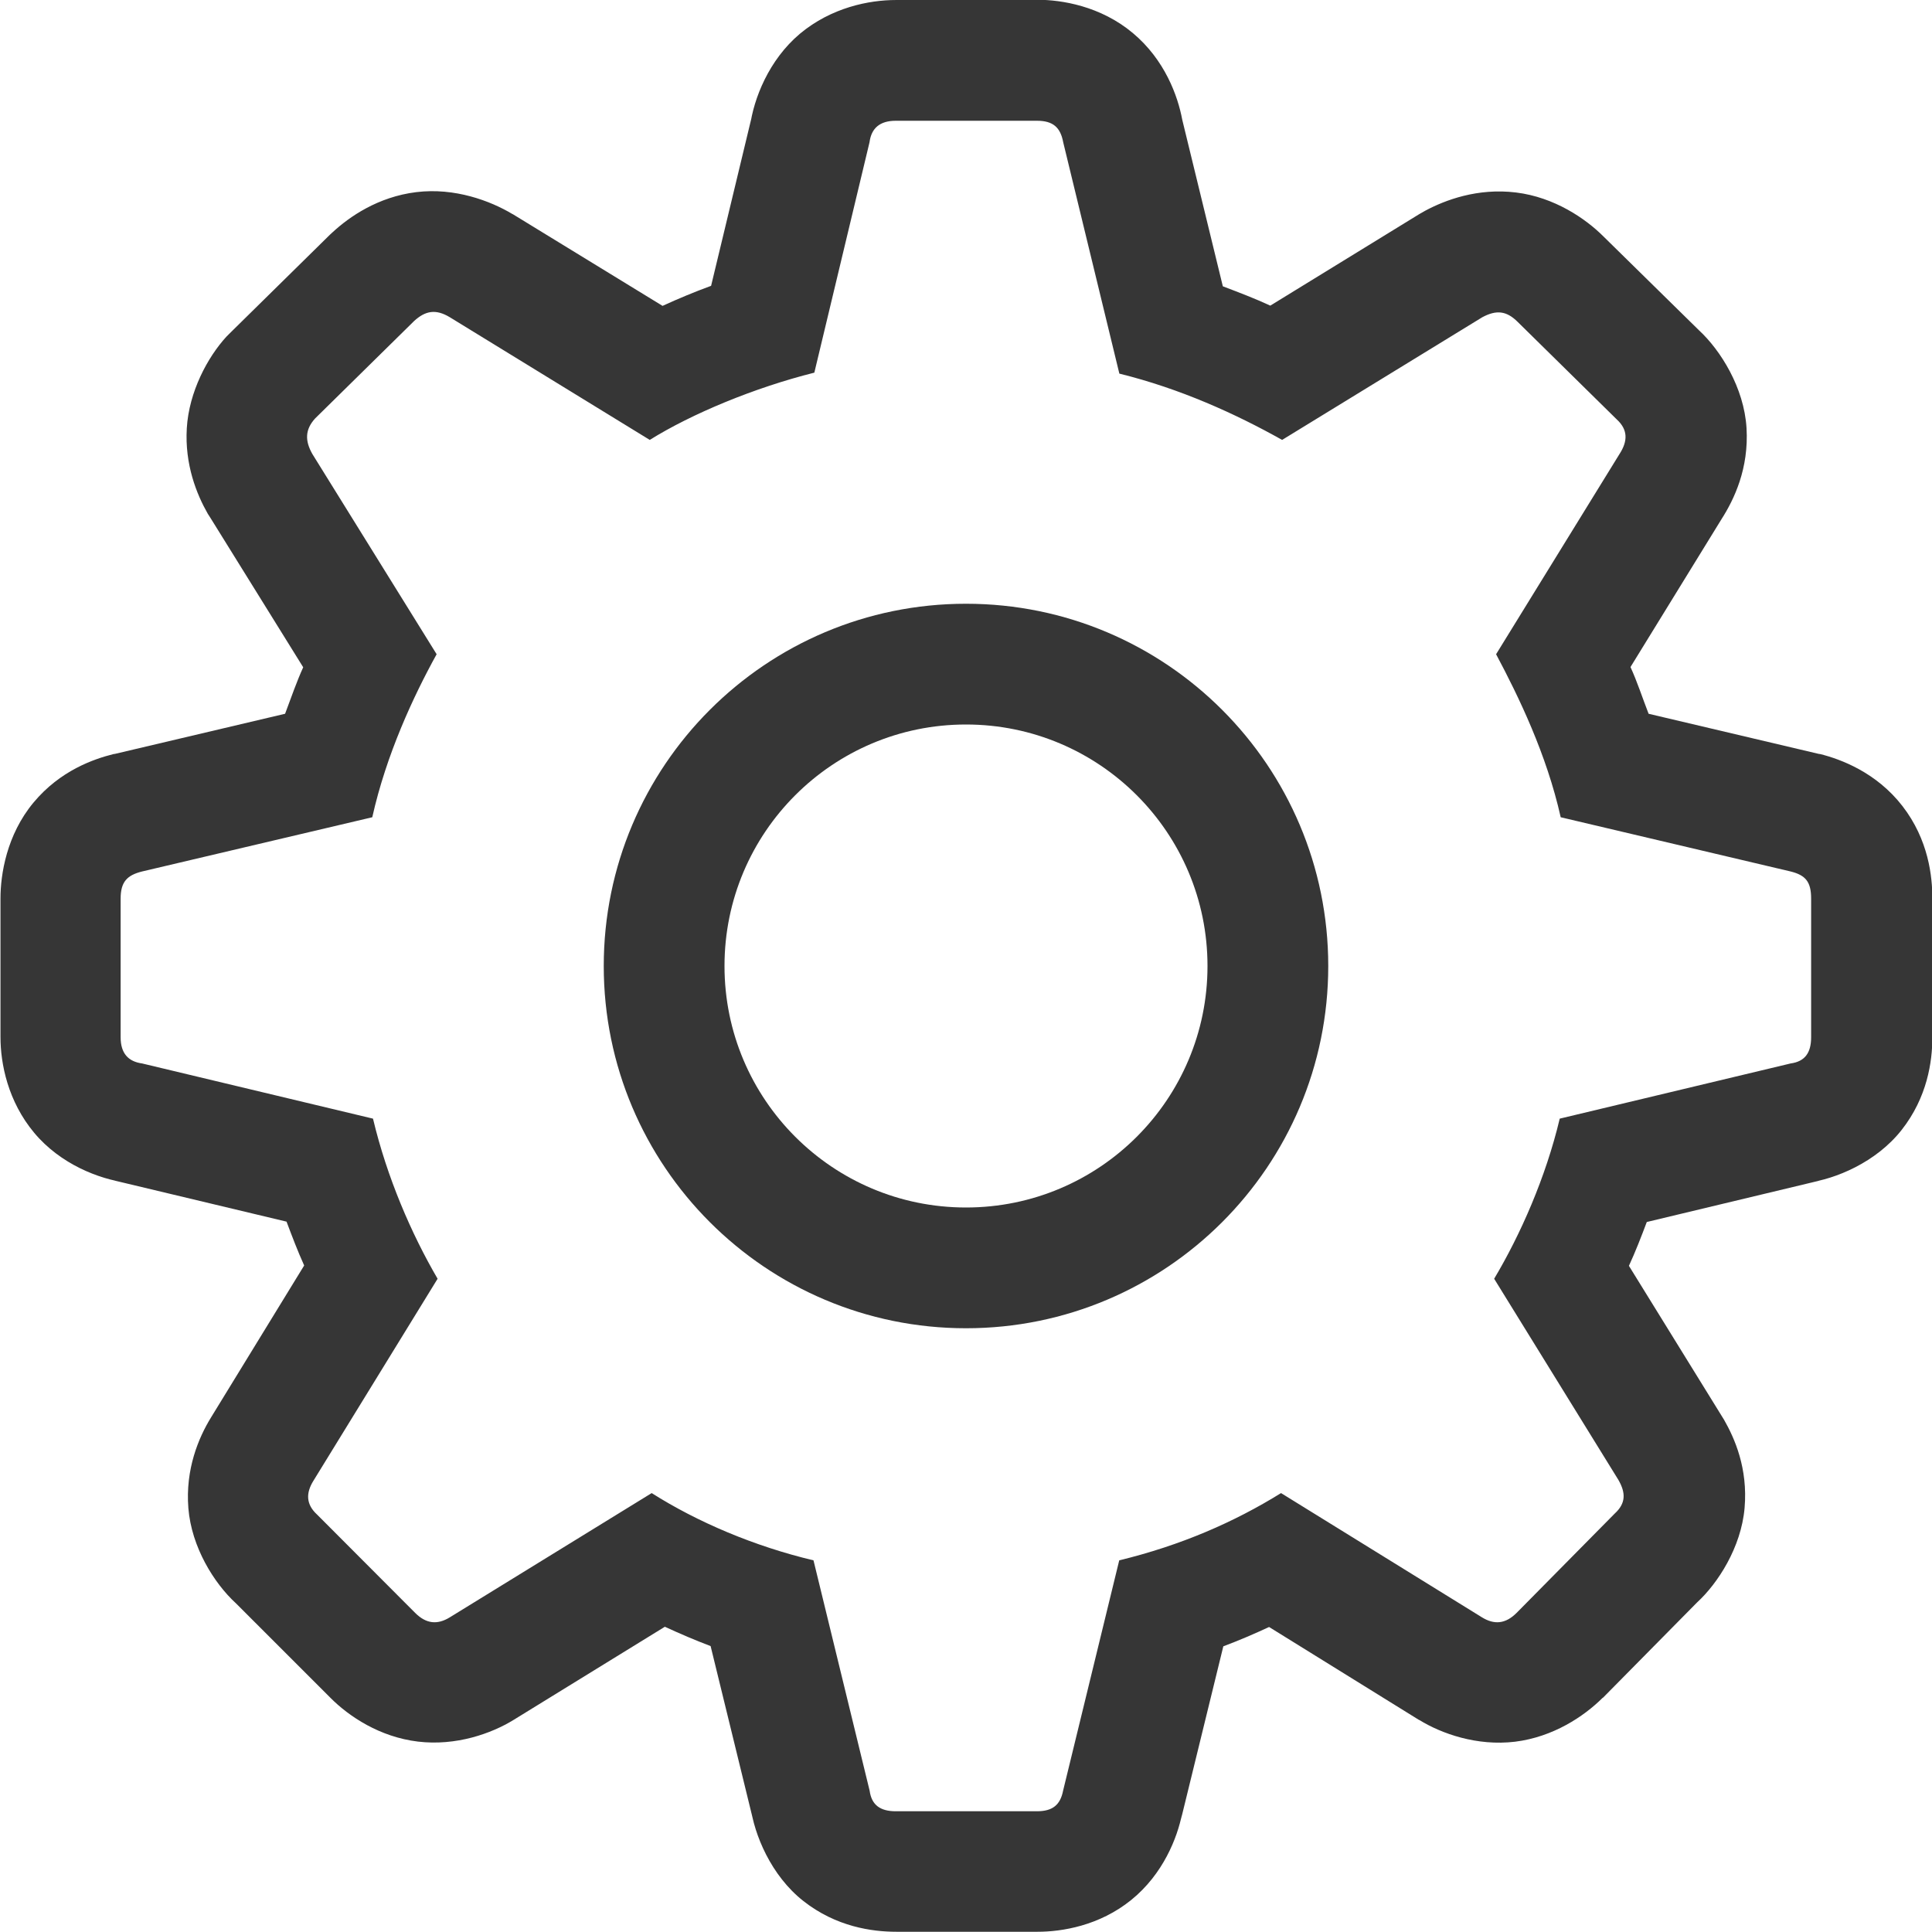
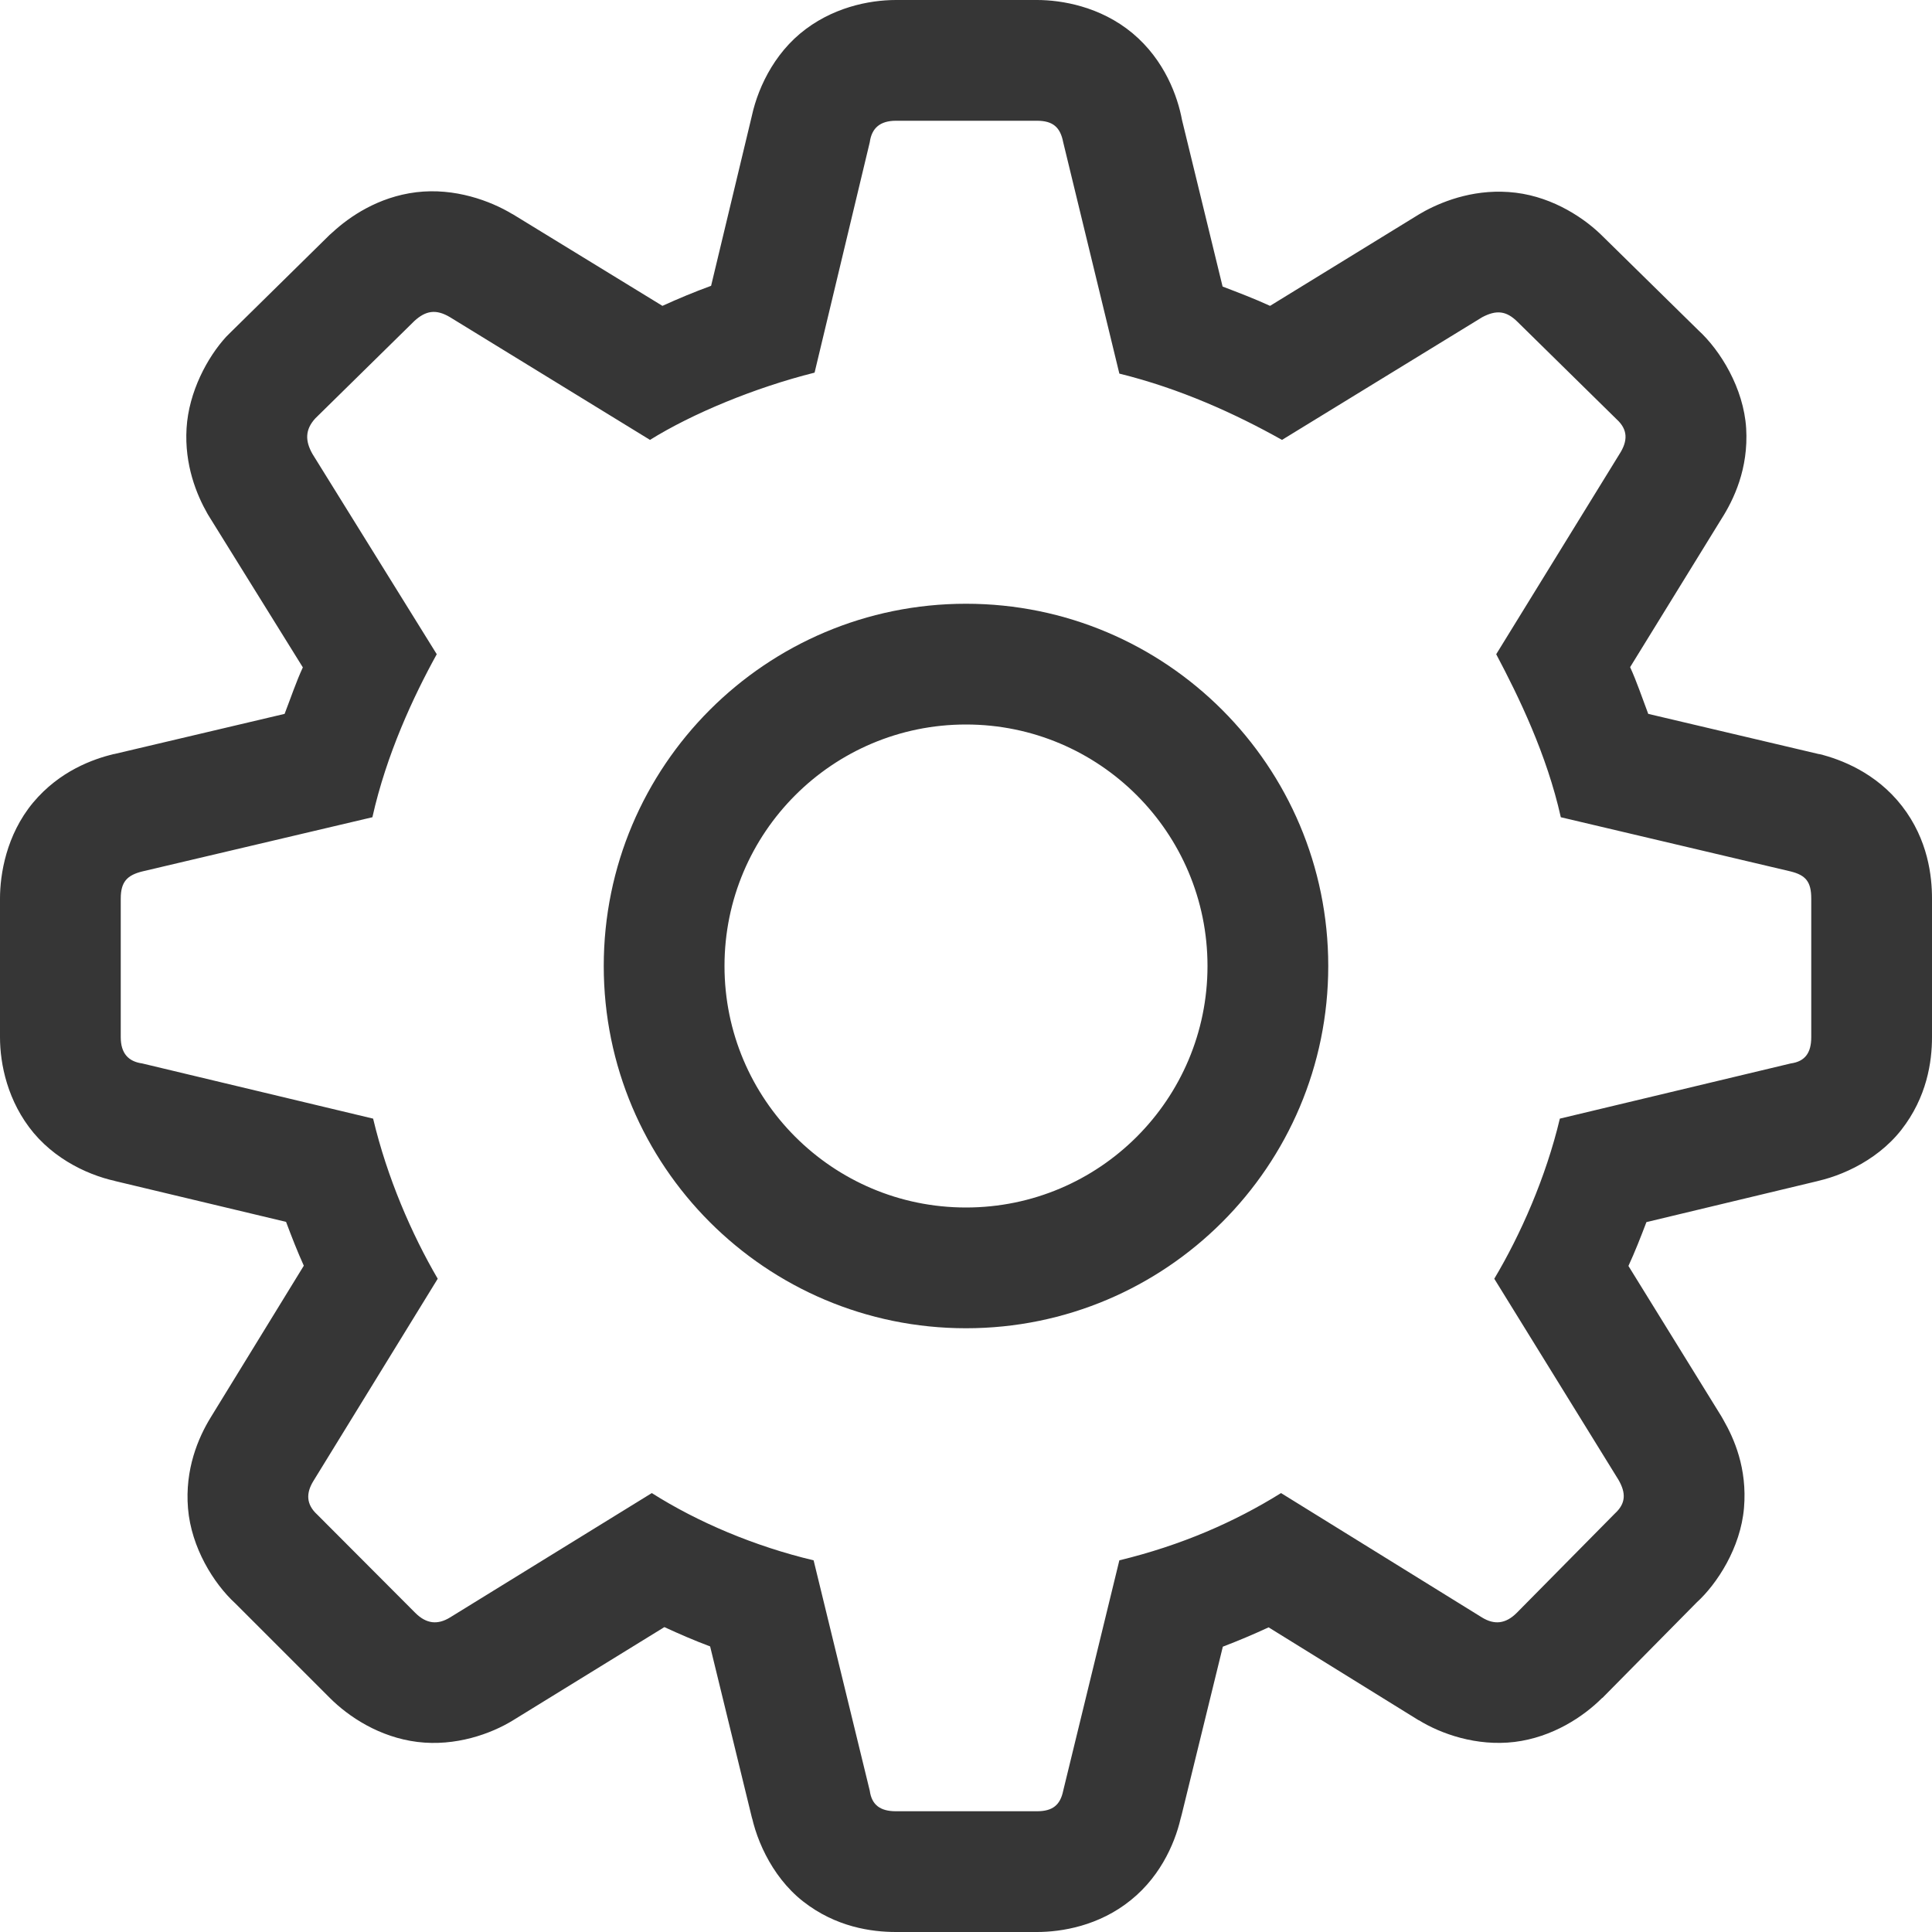
<svg xmlns="http://www.w3.org/2000/svg" id="svg1" width="16" height="16" version="1.1">
-   <path id="path1" class="ColorScheme-Text" d="m10.248 0.36c-0.051-0.04-0.111-0.069-0.178-0.087-0.268-0.072-0.54 0.085-0.612 0.353l-0.136 0.51a7 7 0 0 0-1.28-0.128c-0.015-0.001-0.027-0.009-0.042-0.009-0.015 1.7e-6 -0.028 0.007-0.043 0.009a7 7 0 0 0-1.279 0.125l-0.136-0.507c-0.072-0.268-0.345-0.425-0.612-0.354-0.268 0.072-0.425 0.345-0.354 0.612l0.135 0.504a7 7 0 0 0-1.212 0.548 7 7 0 0 0-1.081 0.774l-0.369-0.369c-0.196-0.196-0.51-0.195-0.706 4.923e-4 -0.196 0.196-0.195 0.51 4.923e-4 0.706l0.37 0.371a7 7 0 0 0-1.325 2.291l-0.504-0.135c-0.268-0.072-0.54 0.085-0.612 0.353-0.072 0.268 0.085 0.54 0.353 0.612l0.51 0.136a7 7 0 0 0-0.002 2.644l-0.507 0.136c-0.268 0.072-0.425 0.345-0.354 0.612 0.072 0.268 0.345 0.425 0.612 0.354l0.504-0.135a7 7 0 0 0 0.548 1.212 7 7 0 0 0 0.774 1.081l-0.369 0.369c-0.196 0.196-0.195 0.51 4.923e-4 0.706 0.196 0.196 0.51 0.195 0.706-4.93e-4l0.371-0.37a7 7 0 0 0 2.291 1.325l-0.135 0.504c-0.072 0.268 0.085 0.54 0.353 0.612 0.268 0.072 0.54-0.085 0.612-0.353l0.136-0.51a7 7 0 0 0 2.644 0.002l0.136 0.507c0.072 0.268 0.345 0.425 0.612 0.354 0.268-0.072 0.425-0.345 0.354-0.612l-0.135-0.504a7 7 0 0 0 1.212-0.548 7 7 0 0 0 1.081-0.774l0.369 0.369c0.196 0.196 0.51 0.195 0.706-4.92e-4 0.196-0.196 0.195-0.51-4.92e-4 -0.706l-0.37-0.371a7 7 0 0 0 0.757-1.058c0.005-8e-3 0.014-0.012 0.019-0.021 0.006-0.011 0.005-0.023 0.011-0.034a7 7 0 0 0 0.538-1.178l0.504 0.135c0.268 0.072 0.54-0.085 0.612-0.353 0.072-0.268-0.085-0.54-0.353-0.612l-0.51-0.136a7 7 0 0 0 0.002-2.644l0.507-0.136c0.268-0.072 0.425-0.345 0.354-0.612s-0.345-0.425-0.612-0.354l-0.504 0.135a7 7 0 0 0-0.548-1.212 7 7 0 0 0-0.774-1.081l0.369-0.369c0.196-0.196 0.195-0.51-4.93e-4 -0.706-0.196-0.196-0.51-0.195-0.706 4.19e-4l-0.371 0.37a7 7 0 0 0-2.291-1.325l0.135-0.504c0.054-0.201-0.021-0.405-0.175-0.525zm0.504 2.307a6 6 0 0 1 2.444 2.333 6 6 0 0 1 0.227 5.553l-3.498-2.019a2 2 0 0 0-0.925-2.266 2 2 0 0 0-0.499-0.202l-6.704e-4 -4.042a6 6 0 0 1 2.251 0.644zm-3.253-0.64 8.883e-4 4.037a2 2 0 0 0-1.232 0.935 2 2 0 0 0-0.195 1.534l-3.498 2.02a6 6 0 0 1 2.426-7.749 6 6 0 0 1 2.498-0.777zm1.001 5.106a1 1 0 0 1 0.366 1.366 1 1 0 0 1-1.366 0.366 1 1 0 0 1-0.366-1.366 1 1 0 0 1 1.366-0.366zm0.926 2.267 3.496 2.018a6 6 0 0 1-1.923 1.776 6 6 0 0 1-7.924-1.776l3.497-2.018a2 2 0 0 0 0.427 0.33 2 2 0 0 0 2.426-0.331z" color="#363636" display="none" fill="currentColor" />
-   <path id="path1-5" d="m8 5a3 3 0 0 0-3 3 3 3 0 0 0 3 3 3 3 0 0 0 3-3 3 3 0 0 0-3-3zm0 1a2 2 0 0 1 2 2 2 2 0 0 1-2 2 2 2 0 0 1-2-2 2 2 0 0 1 2-2z" fill="#363636" style="paint-order:fill markers stroke" />
-   <path id="path2" d="m7.42 1.0158e-4c-0.223 0-0.535 0.062-0.795 0.279-0.259 0.218-0.383 0.538-0.414 0.768l0.02-0.102-0.342 1.422c-0.139 0.051-0.271 0.106-0.402 0.166l-1.238-0.758a1 1 0 0 0-0.008-0.004c-0.179-0.107-0.474-0.219-0.793-0.18-0.319 0.039-0.555 0.205-0.691 0.33a1 1 0 0 0-0.025 0.023l-0.82 0.807a1 1 0 0 0-0.037 0.037c-0.155 0.169-0.31 0.456-0.328 0.758s0.082 0.548 0.174 0.709a1 1 0 0 0 0.02 0.031l0.77 1.24c-0.055 0.121-0.099 0.249-0.15 0.385l-1.408 0.332a1 1 0 0 0-0.014 0.002c-0.162 0.041-0.44 0.135-0.662 0.402s-0.273 0.594-0.273 0.793v1.148c0 0.223 0.062 0.533 0.279 0.793s0.536 0.383 0.766 0.414l-0.1-0.018 1.424 0.34c0.047 0.125 0.093 0.246 0.146 0.363l-0.771 1.258c-0.103 0.167-0.214 0.429-0.188 0.752s0.213 0.622 0.393 0.787l0.783 0.783c0.154 0.155 0.409 0.325 0.725 0.363s0.61-0.067 0.793-0.18l1.252-0.771c0.124 0.057 0.249 0.111 0.379 0.16l0.35 1.432-0.02-0.105c0.031 0.233 0.169 0.573 0.439 0.785s0.566 0.254 0.77 0.254h1.168c0.203 0 0.513-0.05 0.777-0.264s0.381-0.515 0.42-0.711l-0.008 0.041 0.35-1.43c0.131-0.049 0.256-0.103 0.379-0.16l1.242 0.77a1 1 0 0 0 2e-3 0c0.183 0.113 0.478 0.218 0.793 0.18 0.315-0.039 0.57-0.209 0.725-0.363a1 1 0 0 0 0.004-2e-3l0.779-0.789c0.169-0.155 0.365-0.454 0.393-0.783s-0.083-0.576-0.17-0.729a1 1 0 0 0-0.018-0.029l-0.77-1.246c0.054-0.117 0.101-0.238 0.148-0.363l1.428-0.342-0.1 0.018c0.233-0.031 0.571-0.169 0.783-0.439s0.254-0.565 0.254-0.768v-1.148c0-0.181-0.031-0.486-0.248-0.766-0.217-0.28-0.513-0.388-0.68-0.43a1 1 0 0 0-0.014-0.002l-1.408-0.332c-0.053-0.137-0.095-0.267-0.15-0.387l0.754-1.225c0.105-0.164 0.227-0.42 0.207-0.754s-0.215-0.645-0.395-0.811l-0.791-0.777c-0.145-0.145-0.404-0.324-0.723-0.363-0.319-0.039-0.587 0.063-0.75 0.15a1 1 0 0 0-0.051 0.029l-1.234 0.758c-0.125-0.058-0.256-0.108-0.393-0.16l-0.336-1.379c-0.036-0.194-0.143-0.496-0.41-0.719-0.267-0.223-0.588-0.275-0.791-0.275h-1.168zm0 1h1.168c0.132 0 0.194 0.054 0.217 0.178l0.465 1.916c0.503 0.124 0.961 0.332 1.348 0.549l1.658-1.016c0.116-0.062 0.2-0.054 0.293 0.039l0.82 0.807c0.093 0.085 0.093 0.179 0.023 0.287l-1.022 1.658c0.186 0.349 0.419 0.83 0.535 1.35l1.904 0.449c0.124 0.031 0.17 0.085 0.17 0.225v1.148c0 0.132-0.054 0.201-0.17 0.217l-1.912 0.457c-0.116 0.488-0.326 0.962-0.543 1.326l1.029 1.666c0.062 0.108 0.062 0.194-0.031 0.279l-0.812 0.822c-0.093 0.093-0.186 0.099-0.287 0.037l-1.664-1.029c-0.387 0.24-0.829 0.433-1.34 0.557l-0.465 1.908c-0.023 0.116-0.085 0.17-0.217 0.17h-1.168c-0.132 0-0.201-0.054-0.217-0.17l-0.465-1.908c-0.488-0.116-0.96-0.316-1.34-0.557l-1.672 1.029c-0.101 0.062-0.194 0.056-0.287-0.037l-0.812-0.814c-0.093-0.085-0.093-0.179-0.031-0.279l1.029-1.674c-0.217-0.372-0.419-0.838-0.535-1.326l-1.912-0.457c-0.116-0.016-0.178-0.085-0.178-0.217v-1.148c0-0.14 0.054-0.194 0.178-0.225l1.906-0.449c0.116-0.519 0.34-1.001 0.533-1.35l-1.029-1.658c-0.062-0.109-0.062-0.202 0.023-0.295l0.82-0.807c0.093-0.085 0.179-0.101 0.295-0.031l1.656 1.016c0.348-0.217 0.868-0.433 1.363-0.557l0.457-1.908c0.015-0.116 0.085-0.178 0.217-0.178z" color="#000000" fill="#363636" stroke-linecap="round" stroke-linejoin="round" style="-inkscape-stroke:none" />
+   <defs id="defs1" />
+   <path id="path1-5" style="paint-order:fill markers stroke;fill:#363636;fill-opacity:1" d="M 7.42 0 C 7.197 0 6.884 0.062 6.625 0.279 C 6.366 0.497 6.242 0.817 6.211 1.047 L 6.23 0.945 L 5.889 2.367 C 5.749 2.418 5.618 2.473 5.486 2.533 L 4.248 1.775 A 1 1 0 0 0 4.24 1.771 C 4.062 1.664 3.766 1.553 3.447 1.592 C 3.129 1.631 2.892 1.797 2.756 1.922 A 1 1 0 0 0 2.73 1.945 L 1.91 2.752 A 1 1 0 0 0 1.873 2.789 C 1.718 2.958 1.563 3.245 1.545 3.547 C 1.527 3.849 1.627 4.095 1.719 4.256 A 1 1 0 0 0 1.738 4.287 L 2.508 5.527 C 2.452 5.648 2.409 5.777 2.357 5.912 L 0.949 6.244 A 1 1 0 0 0 0.936 6.246 C 0.774 6.287 0.496 6.381 0.273 6.648 C 0.051 6.916 0 7.242 0 7.441 L 0 8.59 C 0 8.812 0.062 9.123 0.279 9.383 C 0.497 9.642 0.815 9.766 1.045 9.797 L 0.945 9.779 L 2.369 10.119 C 2.416 10.244 2.463 10.365 2.516 10.482 L 1.744 11.74 C 1.641 11.908 1.53 12.169 1.557 12.492 C 1.584 12.816 1.769 13.114 1.949 13.279 L 2.732 14.062 C 2.887 14.217 3.142 14.387 3.457 14.426 C 3.772 14.465 4.067 14.359 4.25 14.246 L 5.502 13.475 C 5.626 13.532 5.75 13.586 5.881 13.635 L 6.23 15.066 L 6.211 14.961 C 6.242 15.194 6.38 15.534 6.65 15.746 C 6.921 15.959 7.217 16 7.42 16 L 8.588 16 C 8.791 16 9.101 15.95 9.365 15.736 C 9.63 15.523 9.746 15.222 9.785 15.025 L 9.777 15.066 L 10.127 13.637 C 10.258 13.587 10.383 13.534 10.506 13.477 L 11.748 14.246 A 1 1 0 0 0 11.75 14.246 C 11.933 14.359 12.228 14.464 12.543 14.426 C 12.858 14.387 13.113 14.217 13.268 14.062 A 1 1 0 0 0 13.271 14.061 L 14.051 13.271 C 14.22 13.117 14.415 12.818 14.443 12.488 C 14.471 12.159 14.36 11.912 14.273 11.76 A 1 1 0 0 0 14.256 11.73 L 13.486 10.484 C 13.54 10.367 13.587 10.247 13.635 10.121 L 15.062 9.779 L 14.963 9.797 C 15.196 9.766 15.534 9.628 15.746 9.357 C 15.958 9.086 16 8.793 16 8.59 L 16 7.441 C 16 7.261 15.969 6.956 15.752 6.676 C 15.535 6.396 15.239 6.288 15.072 6.246 A 1 1 0 0 0 15.059 6.244 L 13.65 5.912 C 13.598 5.775 13.555 5.645 13.5 5.525 L 14.254 4.301 C 14.359 4.137 14.481 3.881 14.461 3.547 C 14.44 3.213 14.246 2.901 14.066 2.736 L 13.275 1.959 C 13.131 1.814 12.871 1.635 12.553 1.596 C 12.234 1.557 11.966 1.659 11.803 1.746 A 1 1 0 0 0 11.752 1.775 L 10.518 2.533 C 10.392 2.475 10.261 2.425 10.125 2.373 L 9.789 0.994 C 9.753 0.8 9.646 0.498 9.379 0.275 C 9.112 0.053 8.791 -7.4014868e-17 8.588 0 L 7.42 0 z M 7.42 1 L 8.588 1 C 8.72 1 8.781 1.054 8.805 1.178 L 9.27 3.094 C 9.773 3.218 10.23 3.426 10.617 3.643 L 12.275 2.627 C 12.392 2.565 12.475 2.573 12.568 2.666 L 13.389 3.473 C 13.482 3.558 13.482 3.651 13.412 3.76 L 12.391 5.418 C 12.576 5.767 12.81 6.248 12.926 6.768 L 14.83 7.217 C 14.954 7.248 15 7.302 15 7.441 L 15 8.59 C 15 8.722 14.946 8.791 14.83 8.807 L 12.918 9.264 C 12.802 9.752 12.592 10.226 12.375 10.59 L 13.404 12.256 C 13.466 12.364 13.466 12.45 13.373 12.535 L 12.561 13.357 C 12.468 13.45 12.374 13.457 12.273 13.395 L 10.609 12.365 C 10.222 12.606 9.781 12.798 9.27 12.922 L 8.805 14.83 C 8.781 14.946 8.72 15 8.588 15 L 7.42 15 C 7.288 15 7.219 14.946 7.203 14.83 L 6.738 12.922 C 6.25 12.806 5.778 12.606 5.398 12.365 L 3.727 13.395 C 3.626 13.457 3.532 13.45 3.439 13.357 L 2.627 12.543 C 2.534 12.458 2.534 12.364 2.596 12.264 L 3.625 10.59 C 3.408 10.218 3.206 9.752 3.09 9.264 L 1.178 8.807 C 1.062 8.791 1 8.722 1 8.59 L 1 7.441 C 1 7.302 1.054 7.248 1.178 7.217 L 3.084 6.768 C 3.2 6.248 3.424 5.767 3.617 5.418 L 2.588 3.76 C 2.526 3.651 2.526 3.558 2.611 3.465 L 3.432 2.658 C 3.525 2.573 3.61 2.557 3.727 2.627 L 5.383 3.643 C 5.731 3.426 6.251 3.21 6.746 3.086 L 7.203 1.178 C 7.219 1.061 7.288 1 7.42 1 z M 8 5 A 3 3 0 0 0 5 8 A 3 3 0 0 0 8 11 A 3 3 0 0 0 11 8 A 3 3 0 0 0 8 5 z M 8 6 A 2 2 0 0 1 10 8 A 2 2 0 0 1 8 10 A 2 2 0 0 1 6 8 A 2 2 0 0 1 8 6 z " />
</svg>
